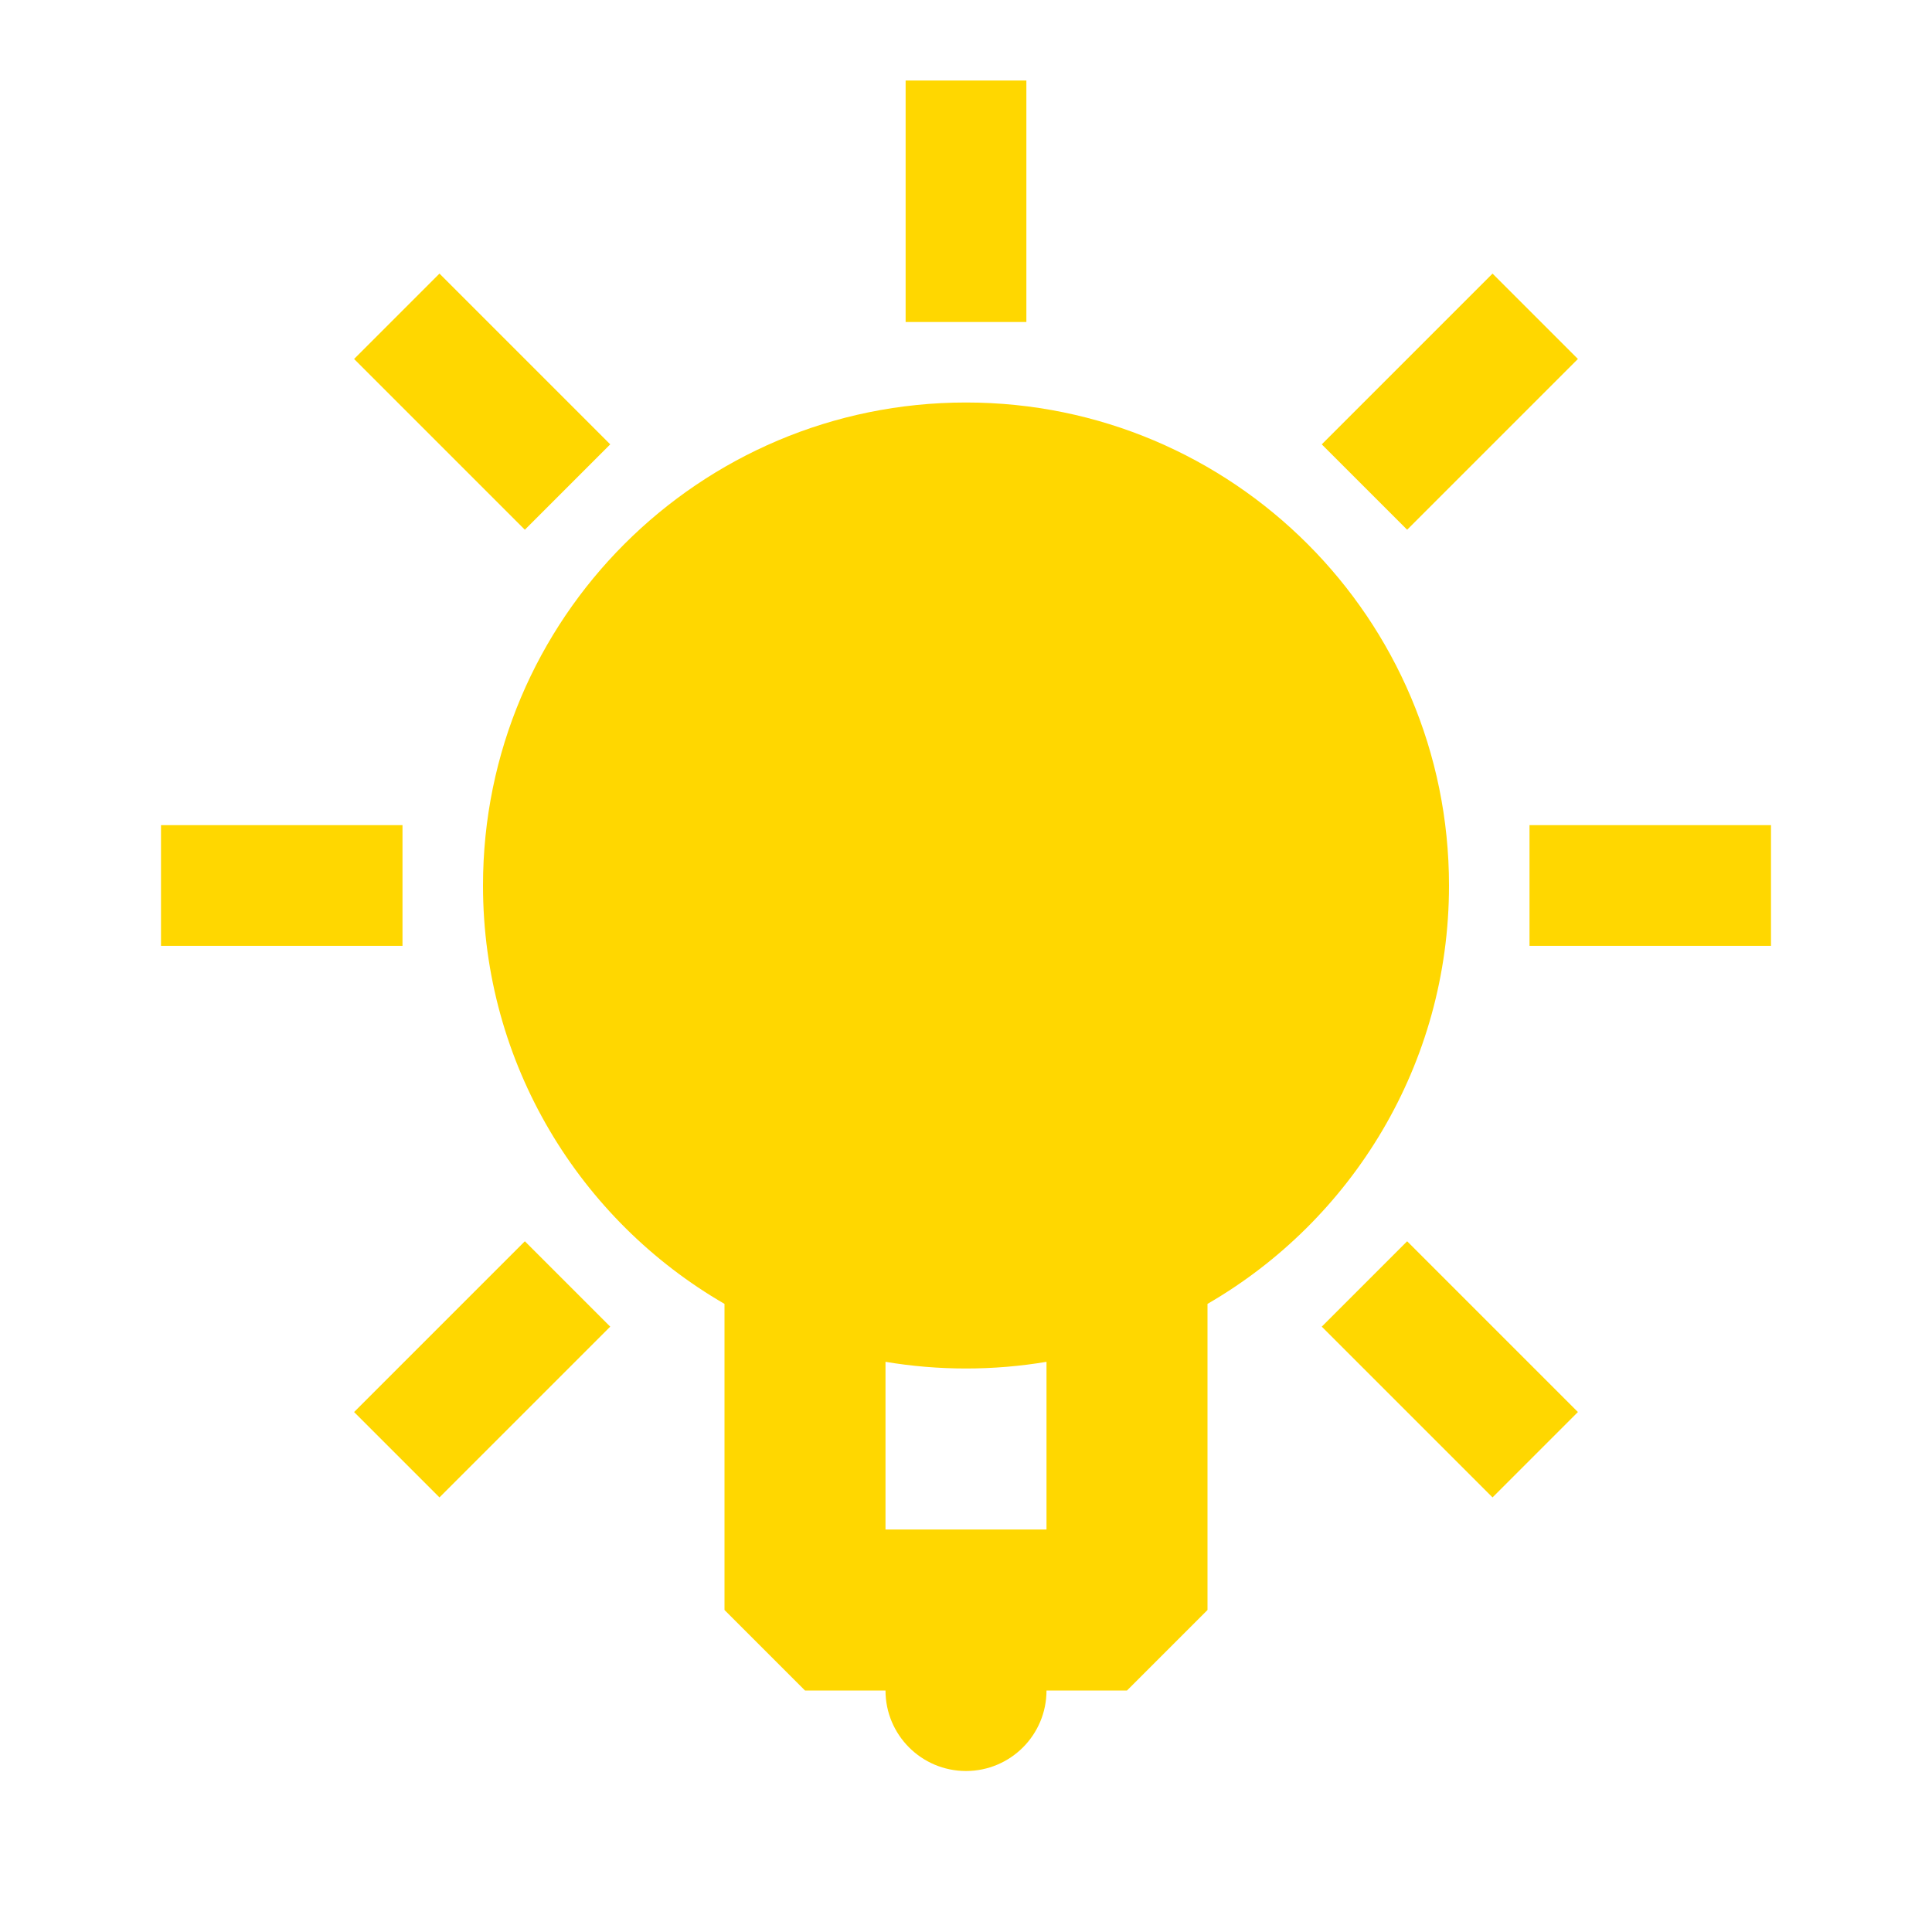
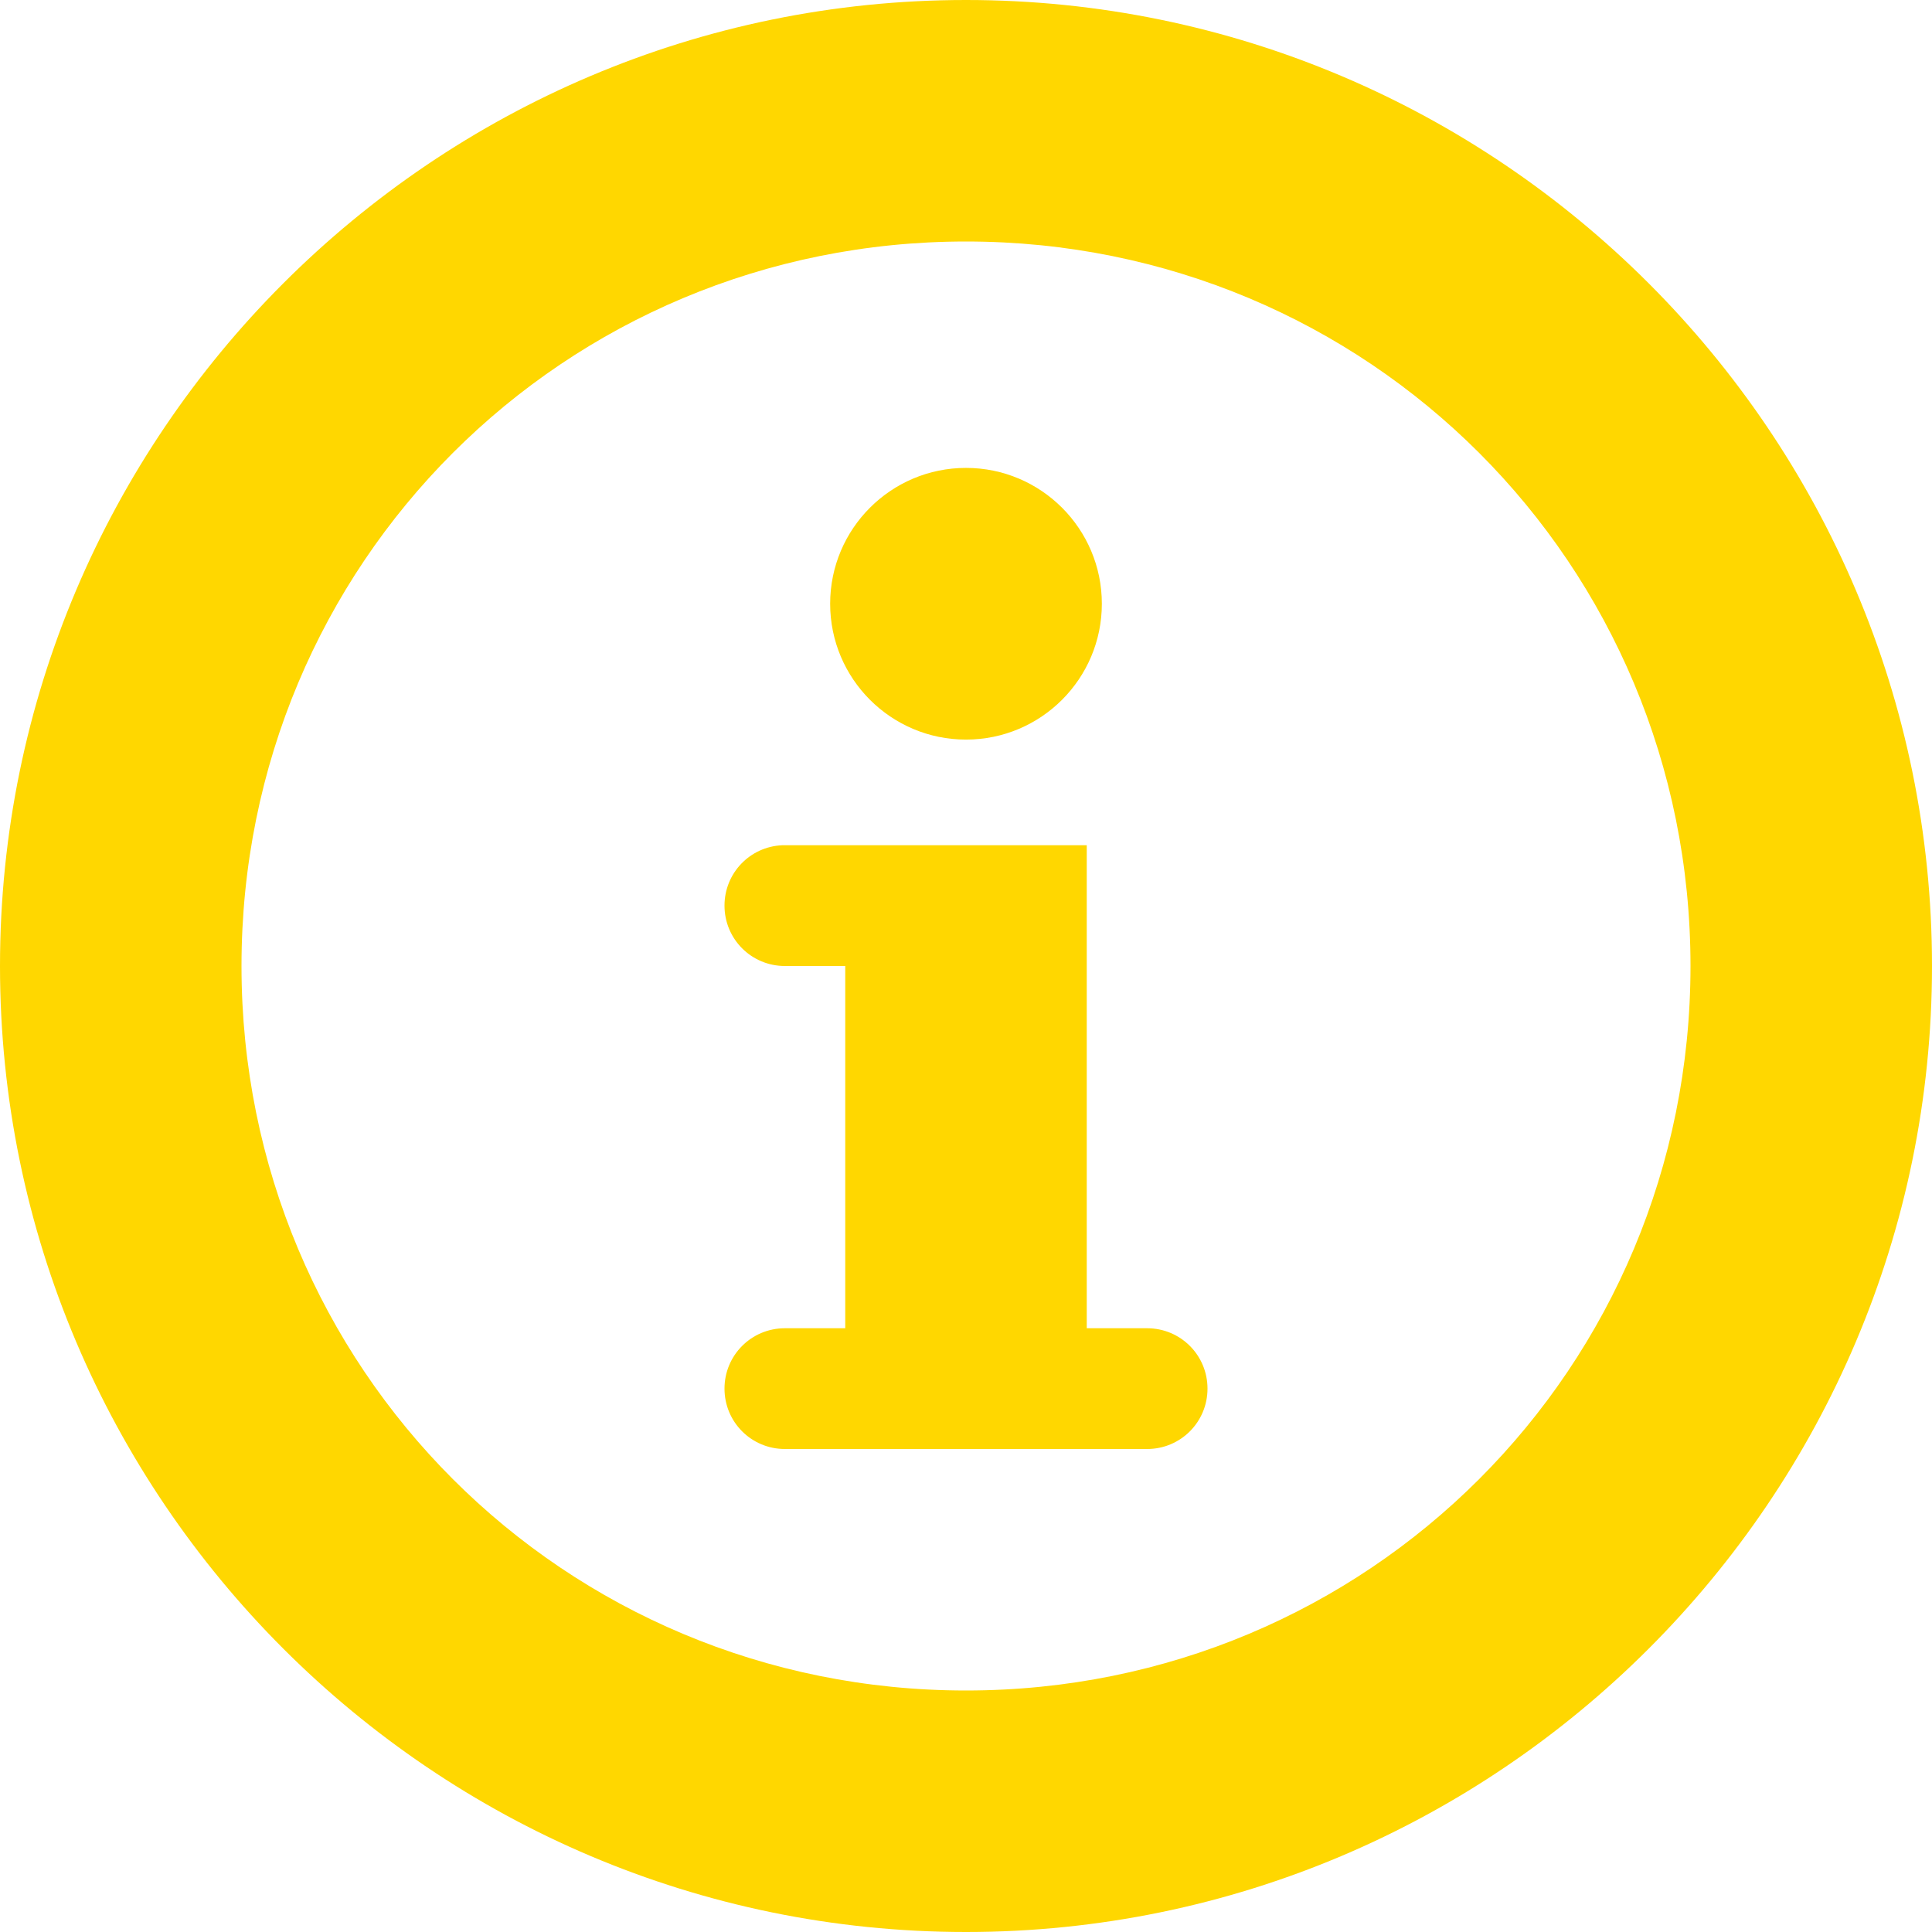
- <svg xmlns="http://www.w3.org/2000/svg" width="800px" height="800px" viewBox="0 0 512 512" version="1.1" fill="#000000">
+ <svg xmlns="http://www.w3.org/2000/svg" width="800px" height="800px" viewBox="0 0 16 16" fill="#000000">
  <g id="SVGRepo_bgCarrier" stroke-width="0" />
  <g id="SVGRepo_tracerCarrier" stroke-linecap="round" stroke-linejoin="round" />
  <g id="SVGRepo_iconCarrier">
-     <g id="Page-1" stroke="none" stroke-width="1" fill="none" fill-rule="evenodd">
-       <g id="bulb-white" fill="#ffd700" transform="translate(42.66667, 21.33333)">
-         <path d="M213.333,85.333 C284.026,85.333 341.333,142.641 341.333,213.333 C341.333,260.711 315.593,302.077 277.334,324.209 L277.333,405.333 L256,426.667 L234.667,426.667 C234.667,438.449 225.115,448 213.333,448 C201.551,448 192,438.449 192,426.667 L192,426.667 L170.667,426.667 L149.333,405.333 L149.333,324.209 C111.074,302.077 85.333,260.711 85.333,213.333 C85.333,142.641 142.641,85.333 213.333,85.333 Z M234.668,339.563 C227.73,340.727 220.602,341.333 213.333,341.333 C206.064,341.333 198.937,340.727 191.999,339.563 L192,384 L234.667,384 L234.668,339.563 Z M96.425,307.614 L119.052,330.242 L73.798,375.496 L51.17,352.869 L96.425,307.614 Z M330.242,307.614 L375.496,352.869 L352.869,375.496 L307.614,330.242 L330.242,307.614 Z M426.667,197.333 L426.667,229.333 L362.667,229.333 L362.667,197.333 L426.667,197.333 Z M64,197.333 L64,229.333 L7.10542736e-15,229.333 L7.10542736e-15,197.333 L64,197.333 Z M352.869,51.17 L375.496,73.798 L330.242,119.052 L307.614,96.425 L352.869,51.17 Z M73.798,51.17 L119.052,96.425 L96.425,119.052 L51.17,73.798 L73.798,51.17 Z M229.333,-1.0658141e-14 L229.333,64 L197.333,64 L197.333,-1.0658141e-14 L229.333,-1.0658141e-14 Z" id="Combined-Shape"> </path>
-       </g>
-     </g>
+     <path d="m 8 0 c -4.41 0 -8 3.59 -8 8 s 3.59 8 8 8 s 8 -3.59 8 -8 s -3.59 -8 -8 -8 z m 0 2 c 3.332 0 6 2.668 6 6 s -2.668 6 -6 6 s -6 -2.668 -6 -6 s 2.668 -6 6 -6 z m 0 1.875 c -0.621 0 -1.125 0.504 -1.125 1.125 s 0.504 1.125 1.125 1.125 s 1.125 -0.504 1.125 -1.125 s -0.504 -1.125 -1.125 -1.125 z m -1.523 3.125 c -0.266 0.012 -0.477 0.23 -0.477 0.5 c 0 0.277 0.223 0.5 0.5 0.5 h 0.5 v 3 h -0.5 c -0.277 0 -0.5 0.223 -0.5 0.5 s 0.223 0.5 0.5 0.5 h 3 c 0.277 0 0.5 -0.223 0.5 -0.5 s -0.223 -0.5 -0.5 -0.5 h -0.5 v -4 h -2.5 c -0.008 0 -0.016 0 -0.023 0 z m 0 0" fill="#ffd700" />
  </g>
</svg>
